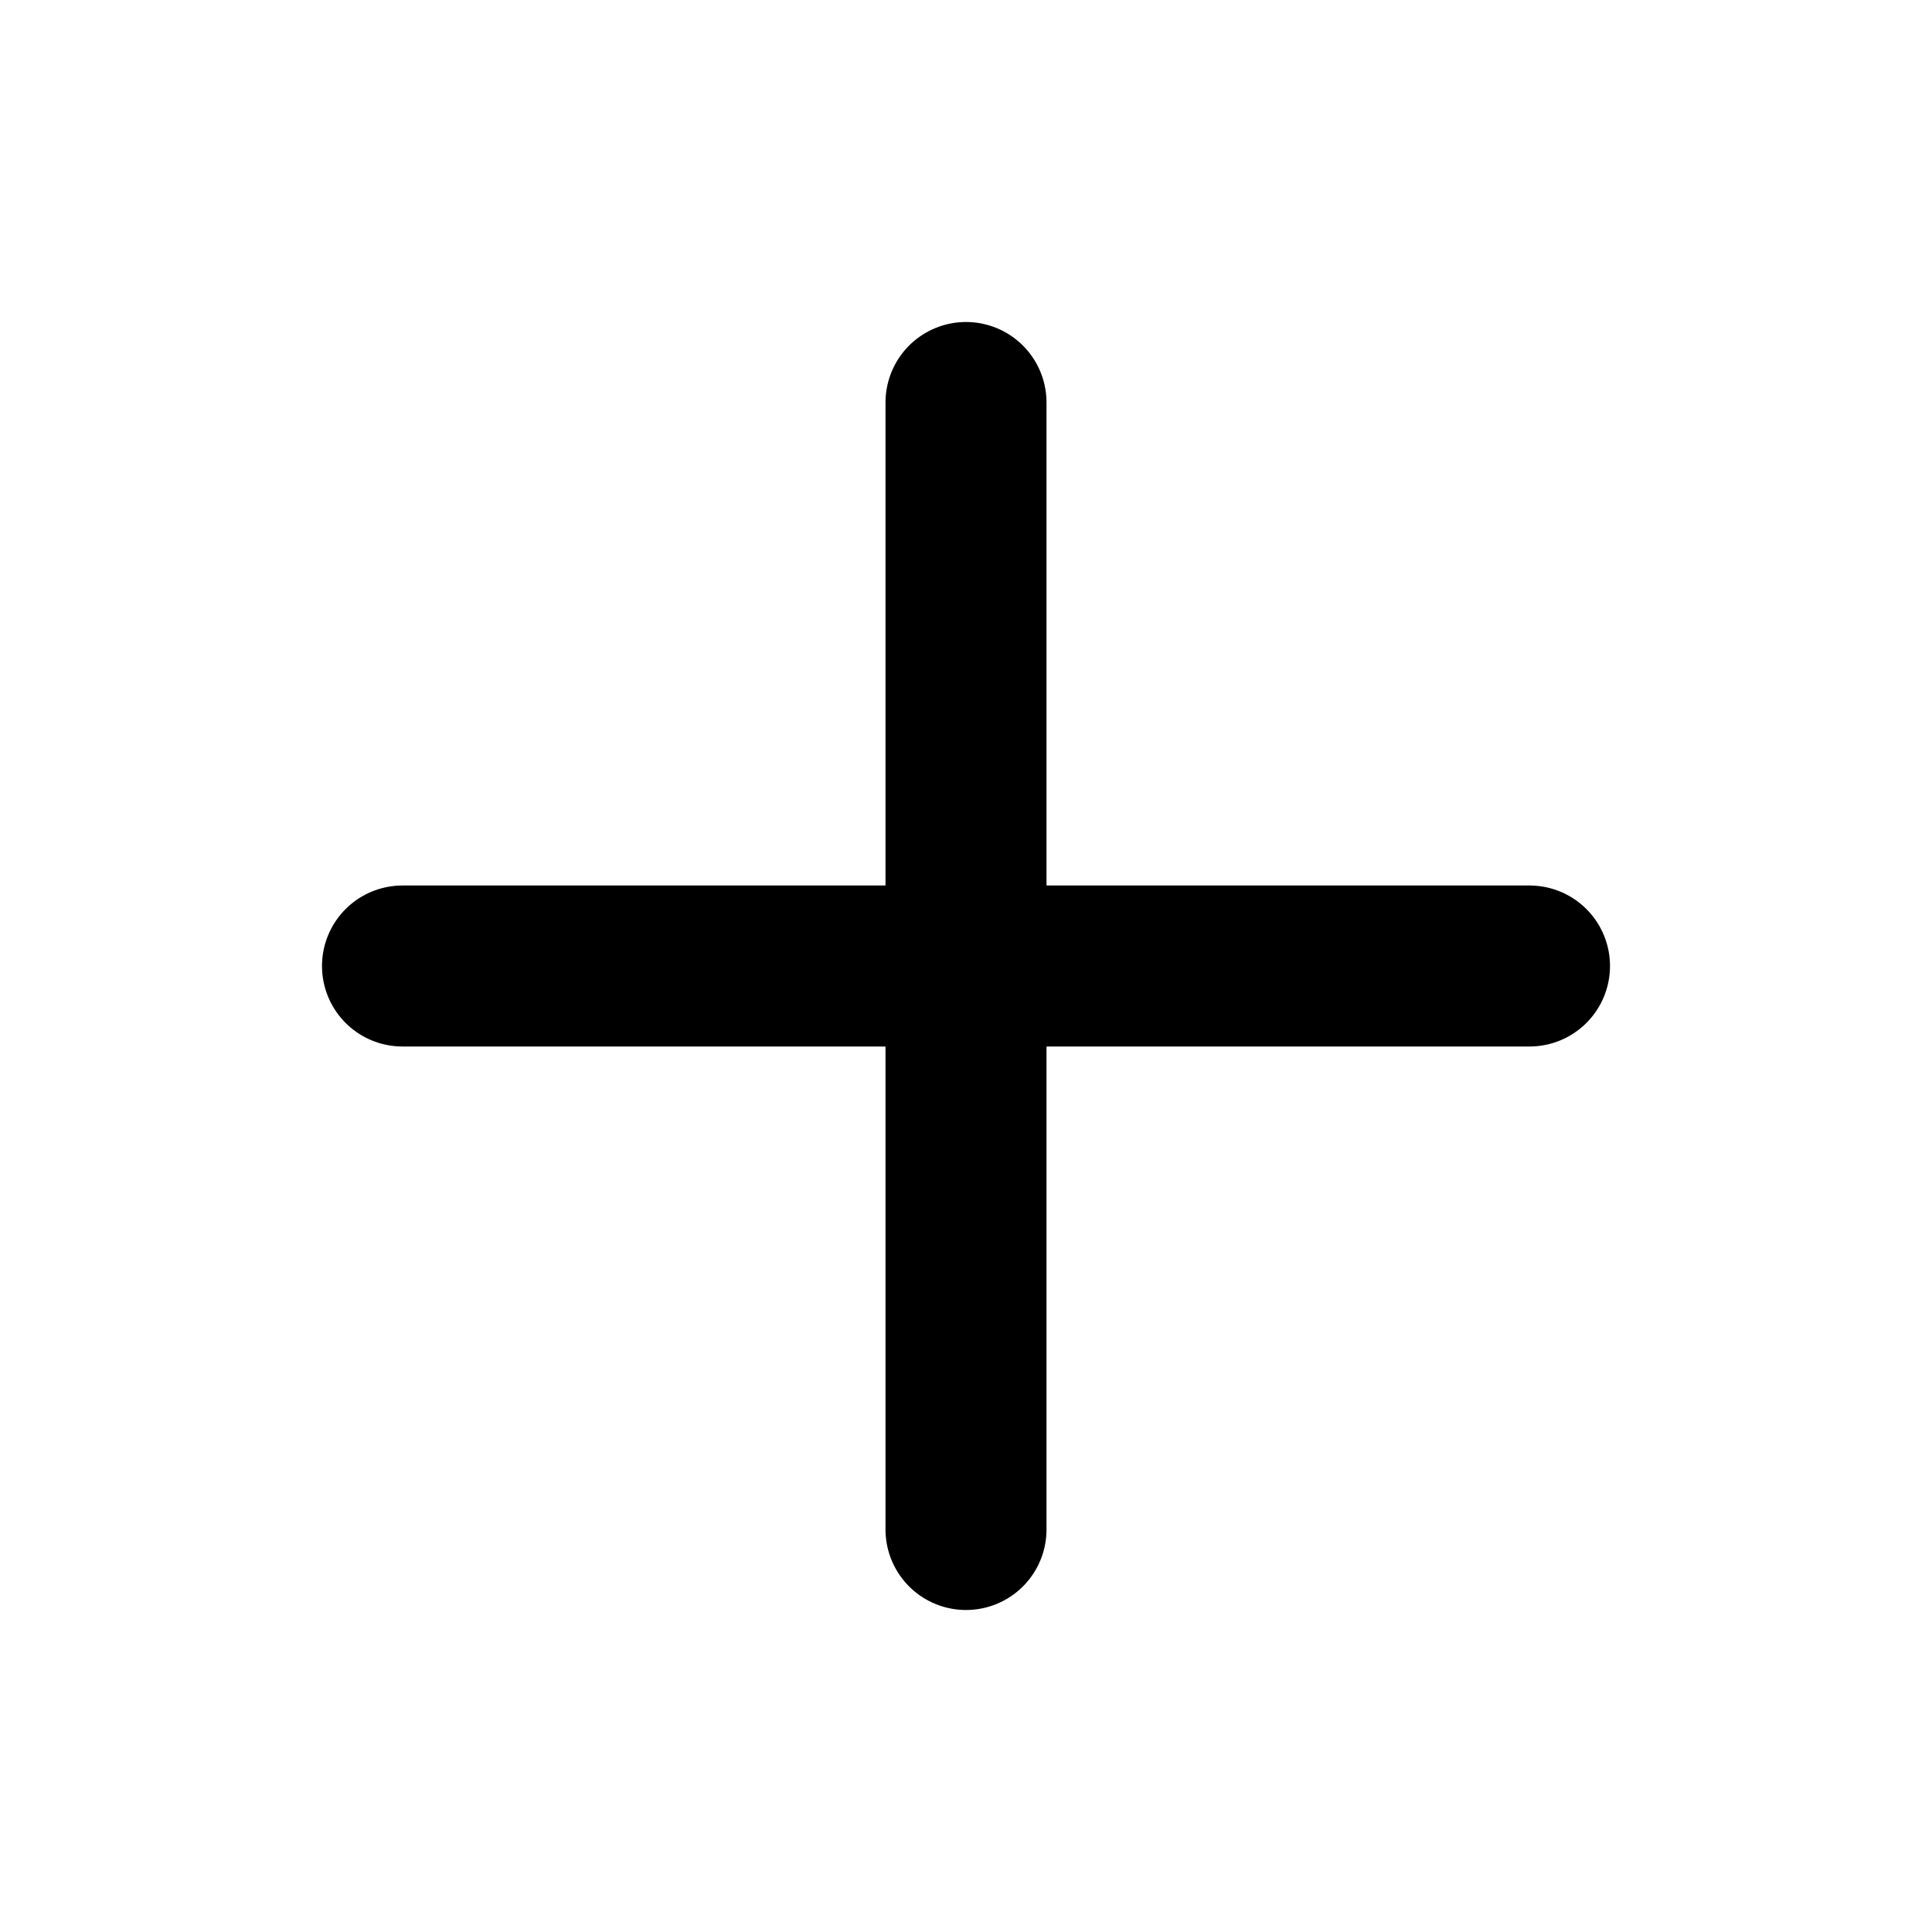
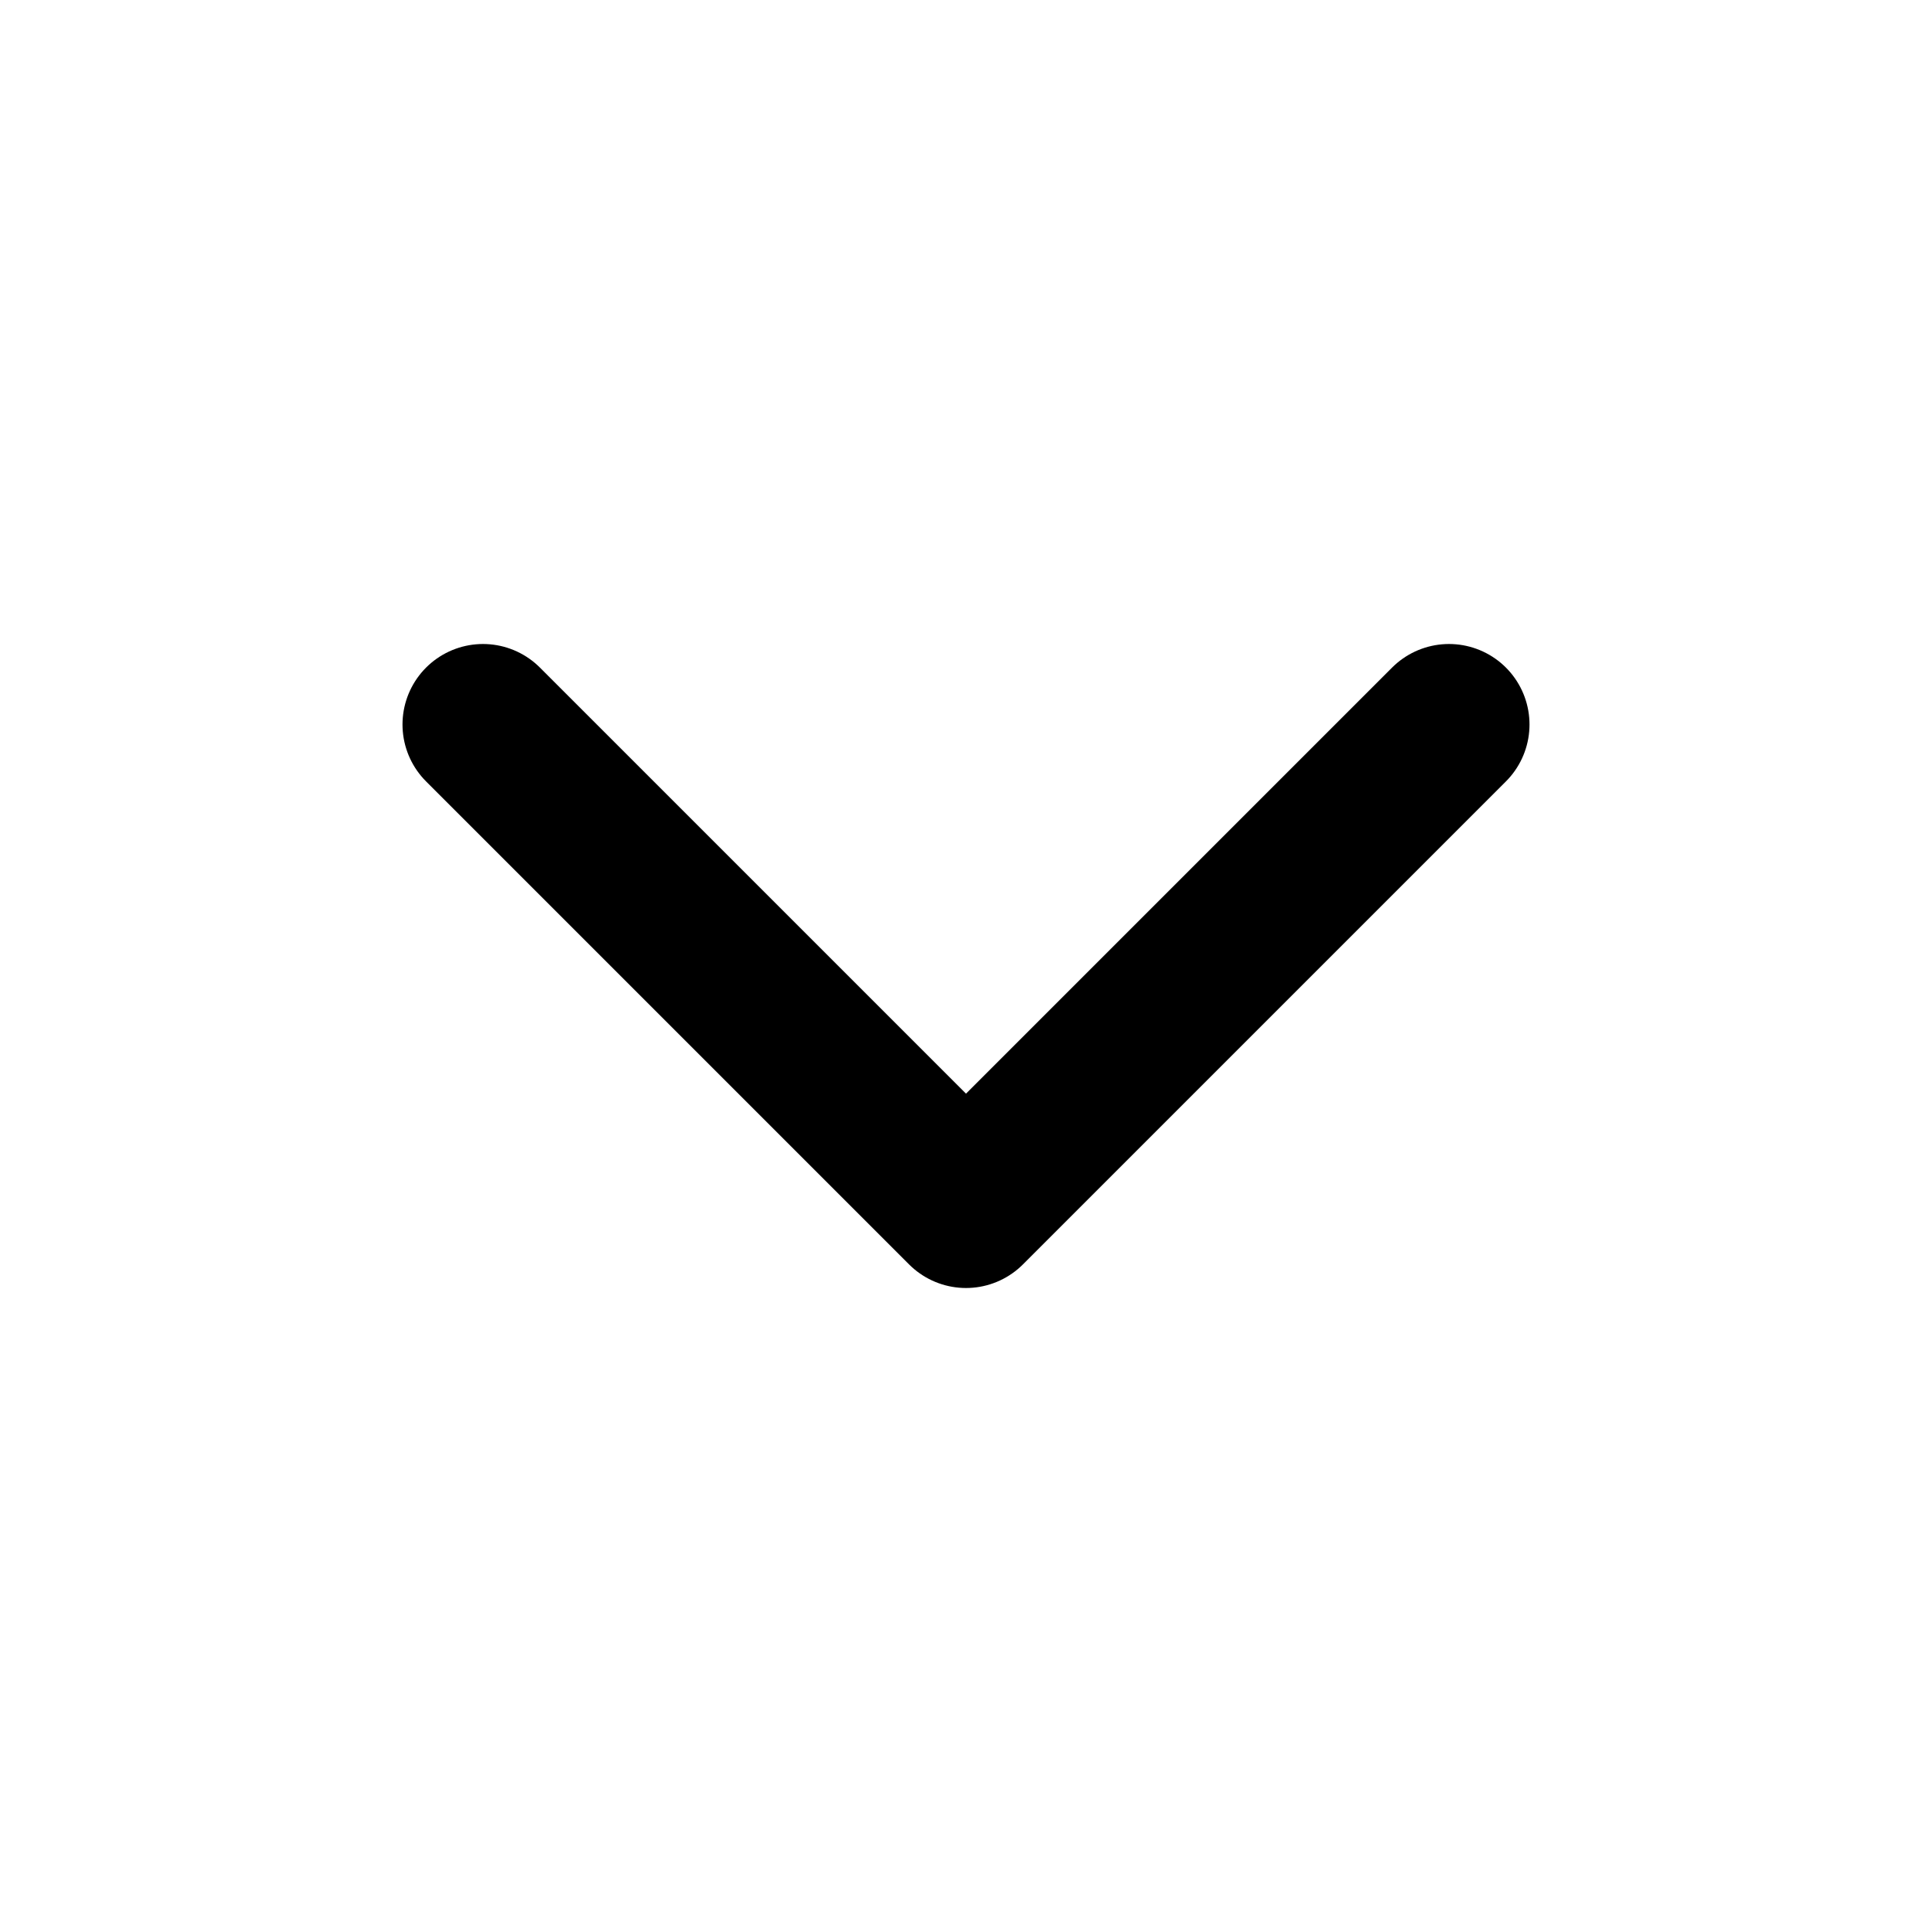
<svg xmlns="http://www.w3.org/2000/svg" viewBox="0 0 24 24" fill="none" stroke="currentColor" stroke-width="2" stroke-linecap="round" stroke-linejoin="round">
-   <line x1="12" y1="5" x2="12" y2="19" />
-   <line x1="5" y1="12" x2="19" y2="12" />
+   <polyline points="6 9 12 15 18 9" />
</svg>
